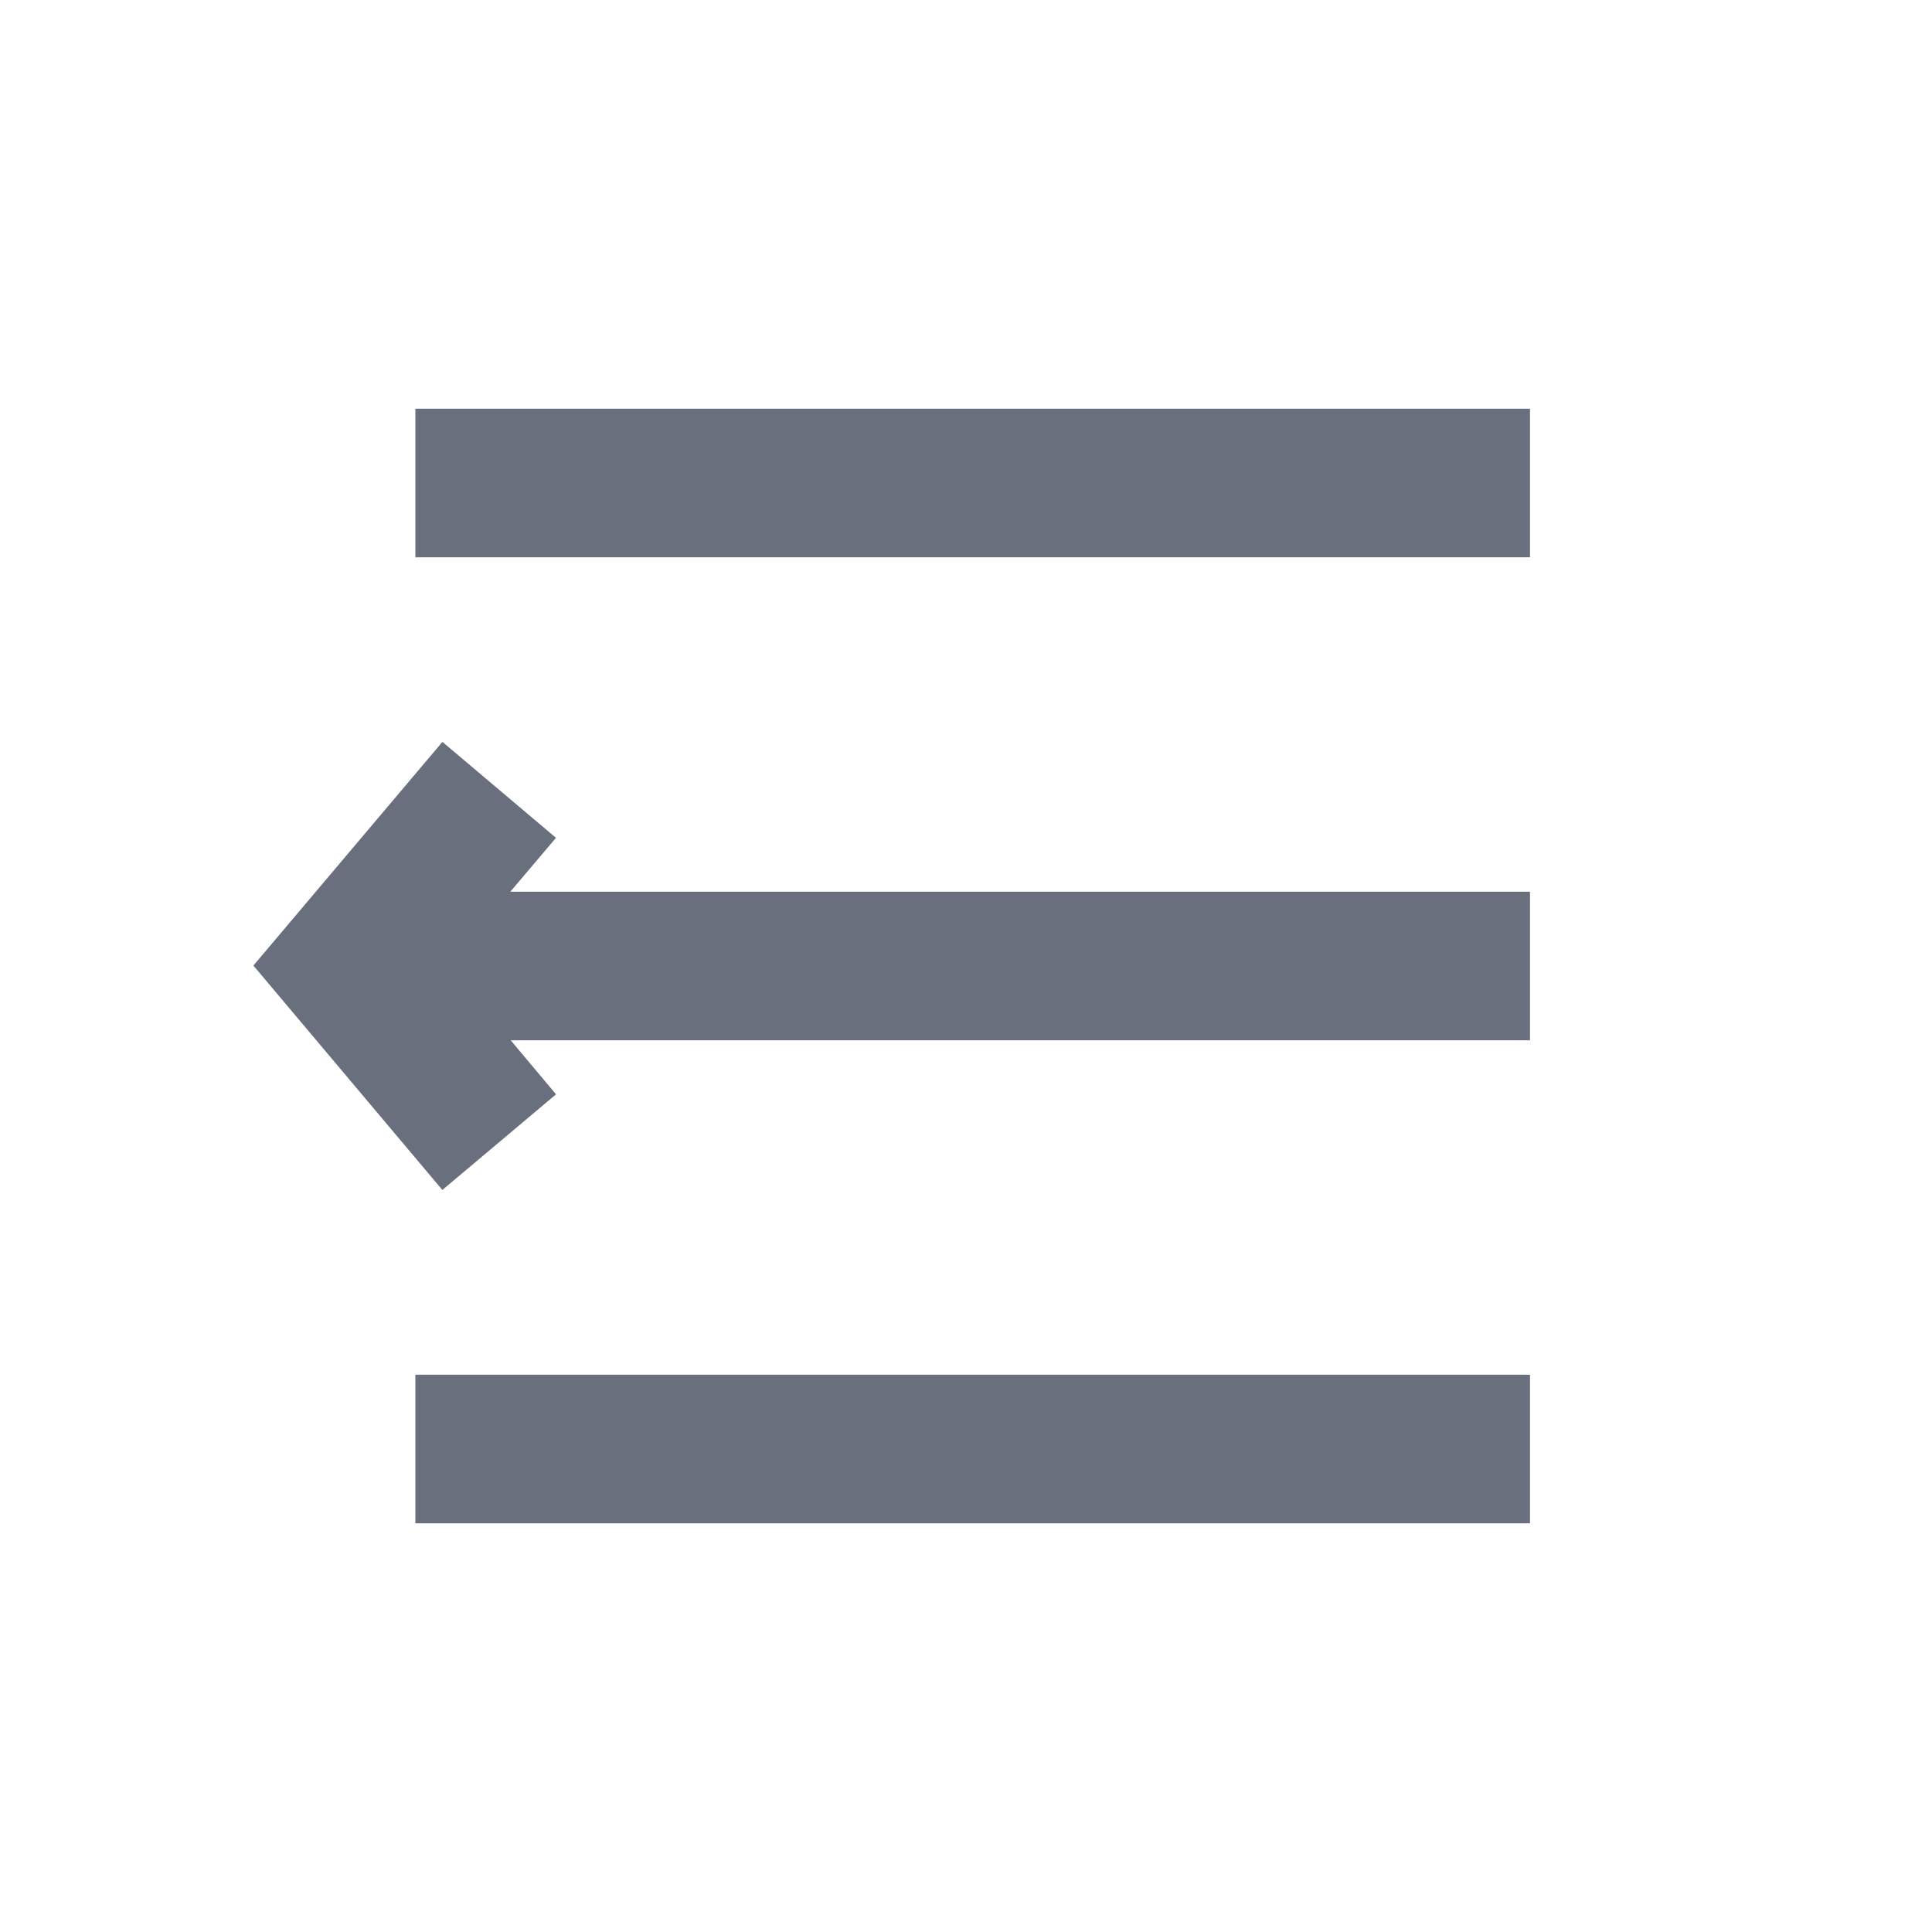
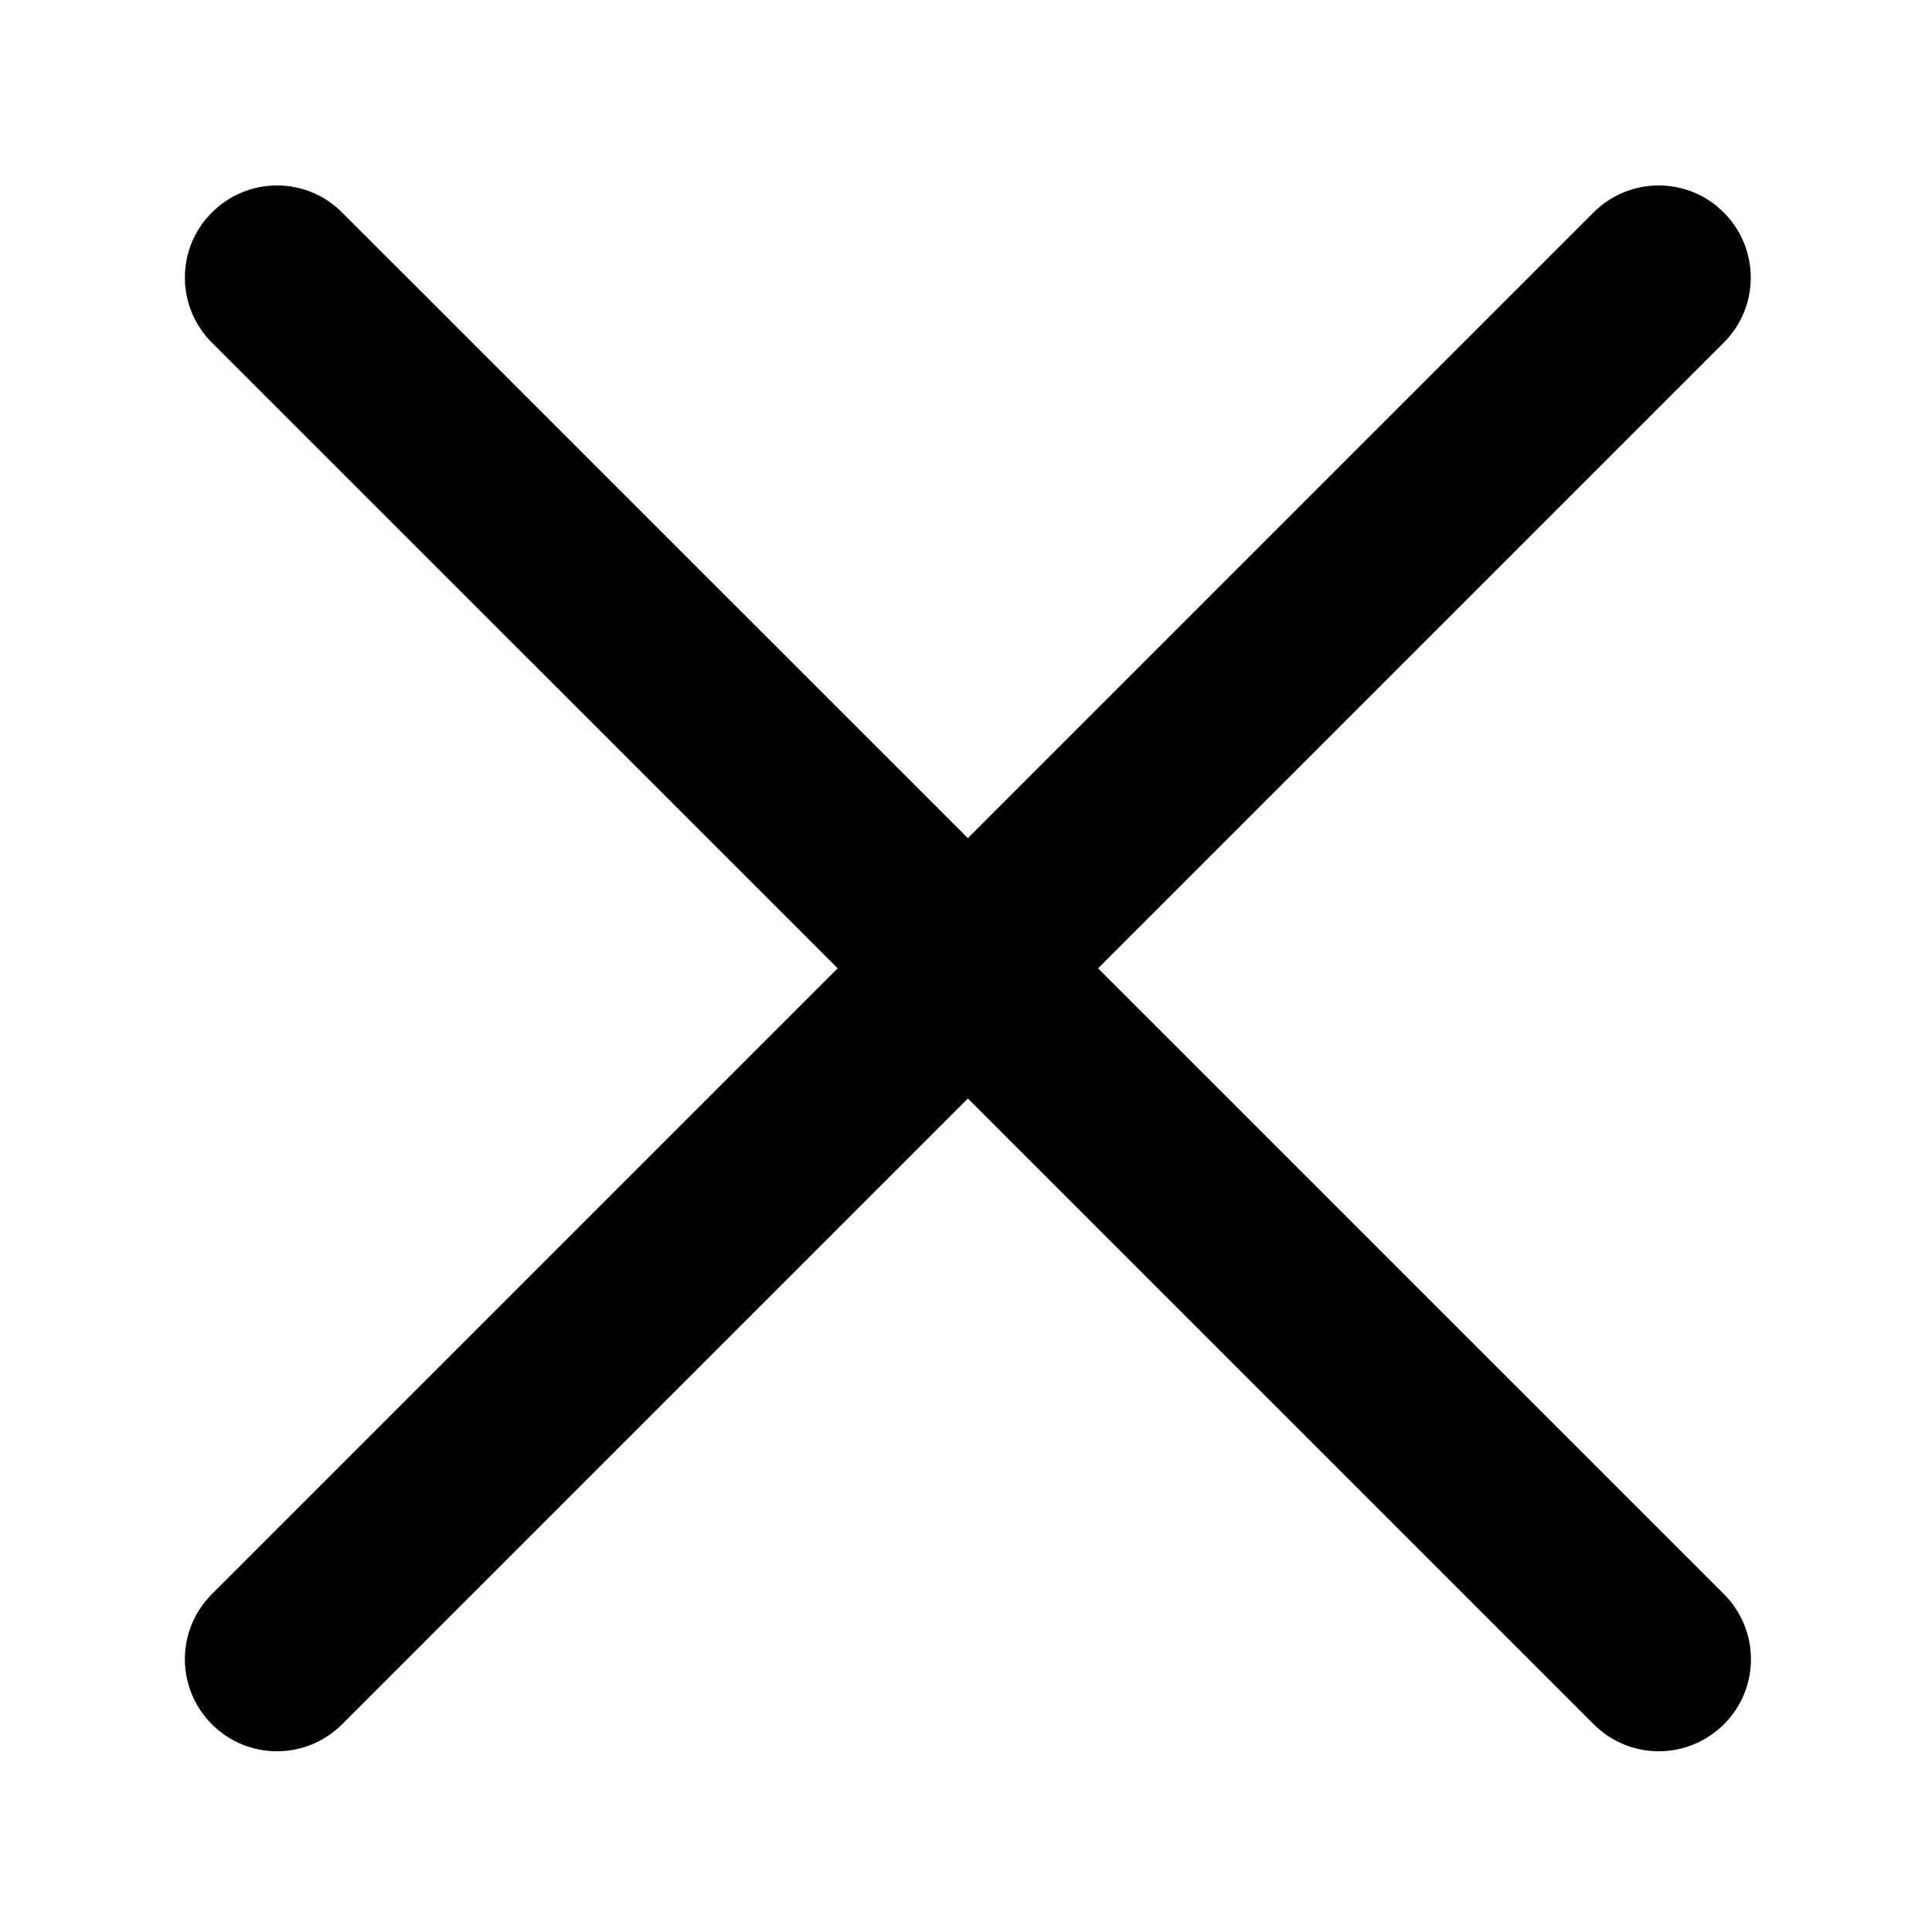
- <svg xmlns="http://www.w3.org/2000/svg" viewBox="0 0 26 26">
-   <path fill="#696F7C" d="m5.954 9.984-2.544 3.01 2.543 3.02 1.53-1.287-.61-.727H20.59v-2H6.868l.614-.725-1.528-1.291ZM5.59 5.5v2h15v-2h-15Zm0 13v2h15v-2h-15Z" />
+ <svg xmlns="http://www.w3.org/2000/svg" viewBox="0 0 1024 1024">
+   <path d="M879.214 928.214c-12.5 0-25-4.8-34.5-14.3l-732.4-732.3c-19.1-19.1-19.1-50 0-69 19.1-19.1 50-19.1 69 0l732.4 732.3c19.1 19.1 19.1 50 0 69-9.6 9.5-22 14.3-34.5 14.3z" />
+   <path d="M146.814 928.214c-12.5 0-25-4.8-34.5-14.3-19.1-19.1-19.1-50 0-69l732.3-732.3c19.1-19.1 50-19.1 69 0 19.1 19.1 19.1 50 0 69l-732.3 732.3c-9.5 9.5-22 14.3-34.5 14.3z" />
</svg>
